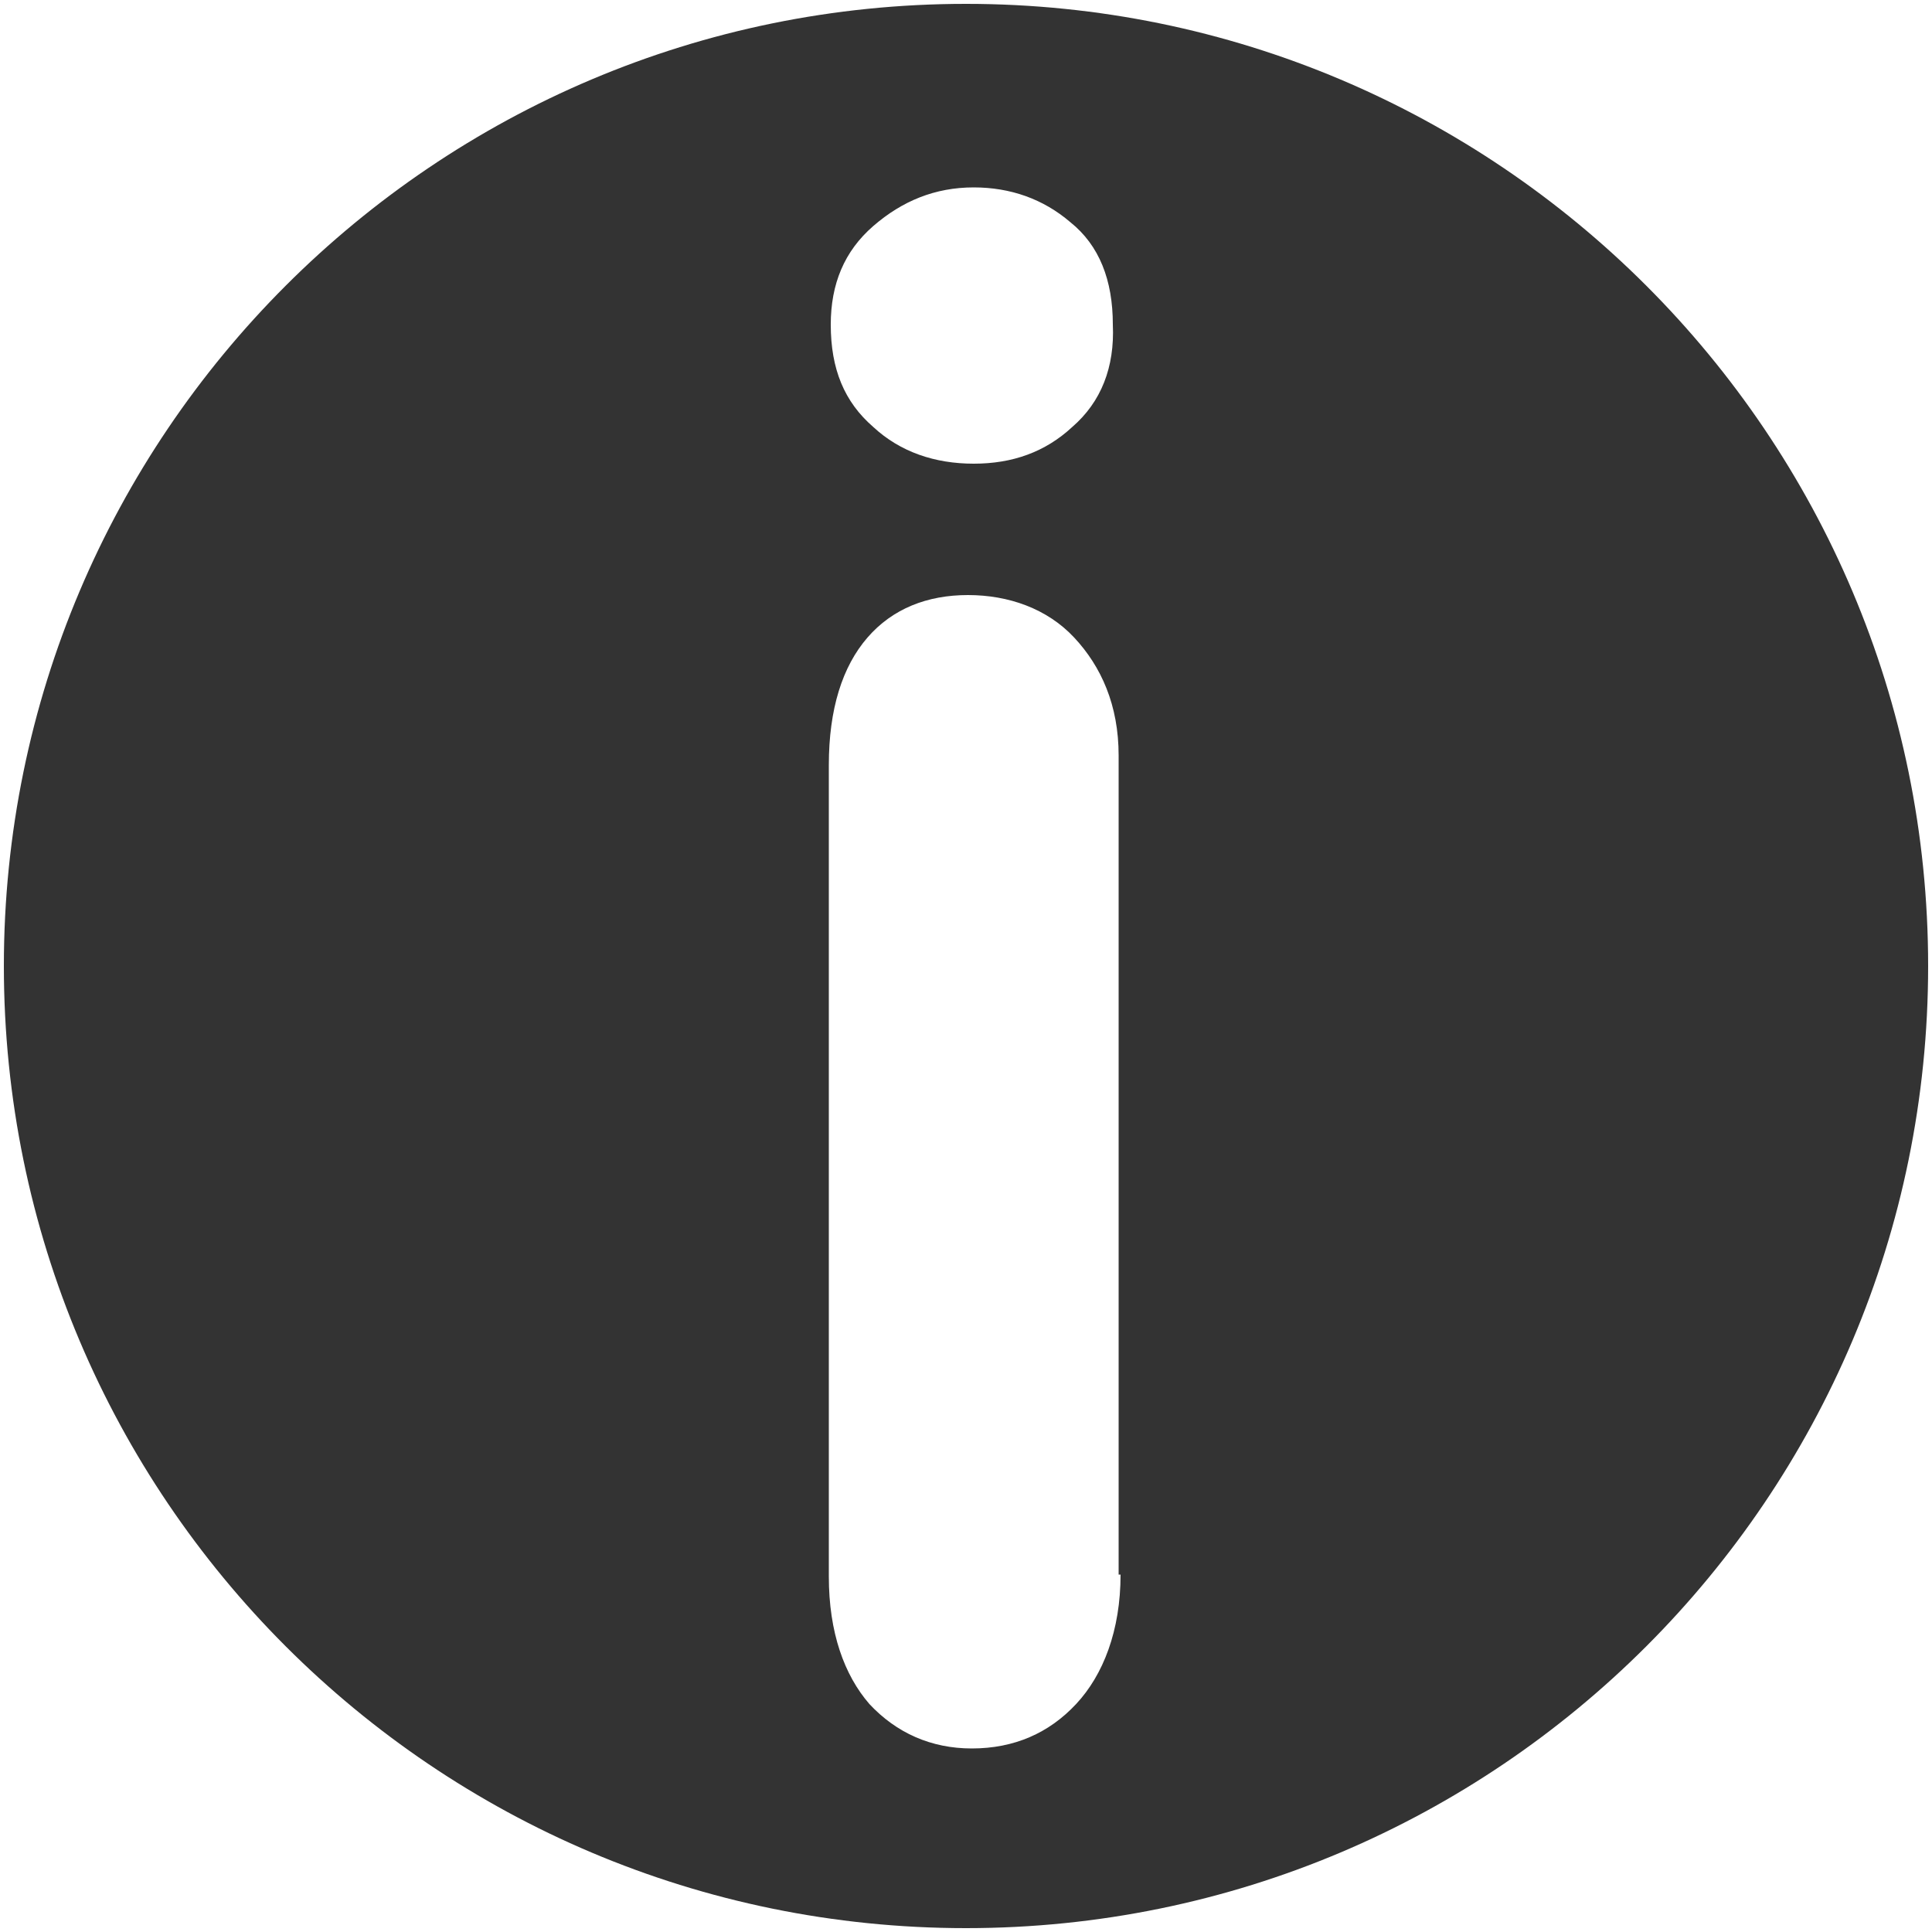
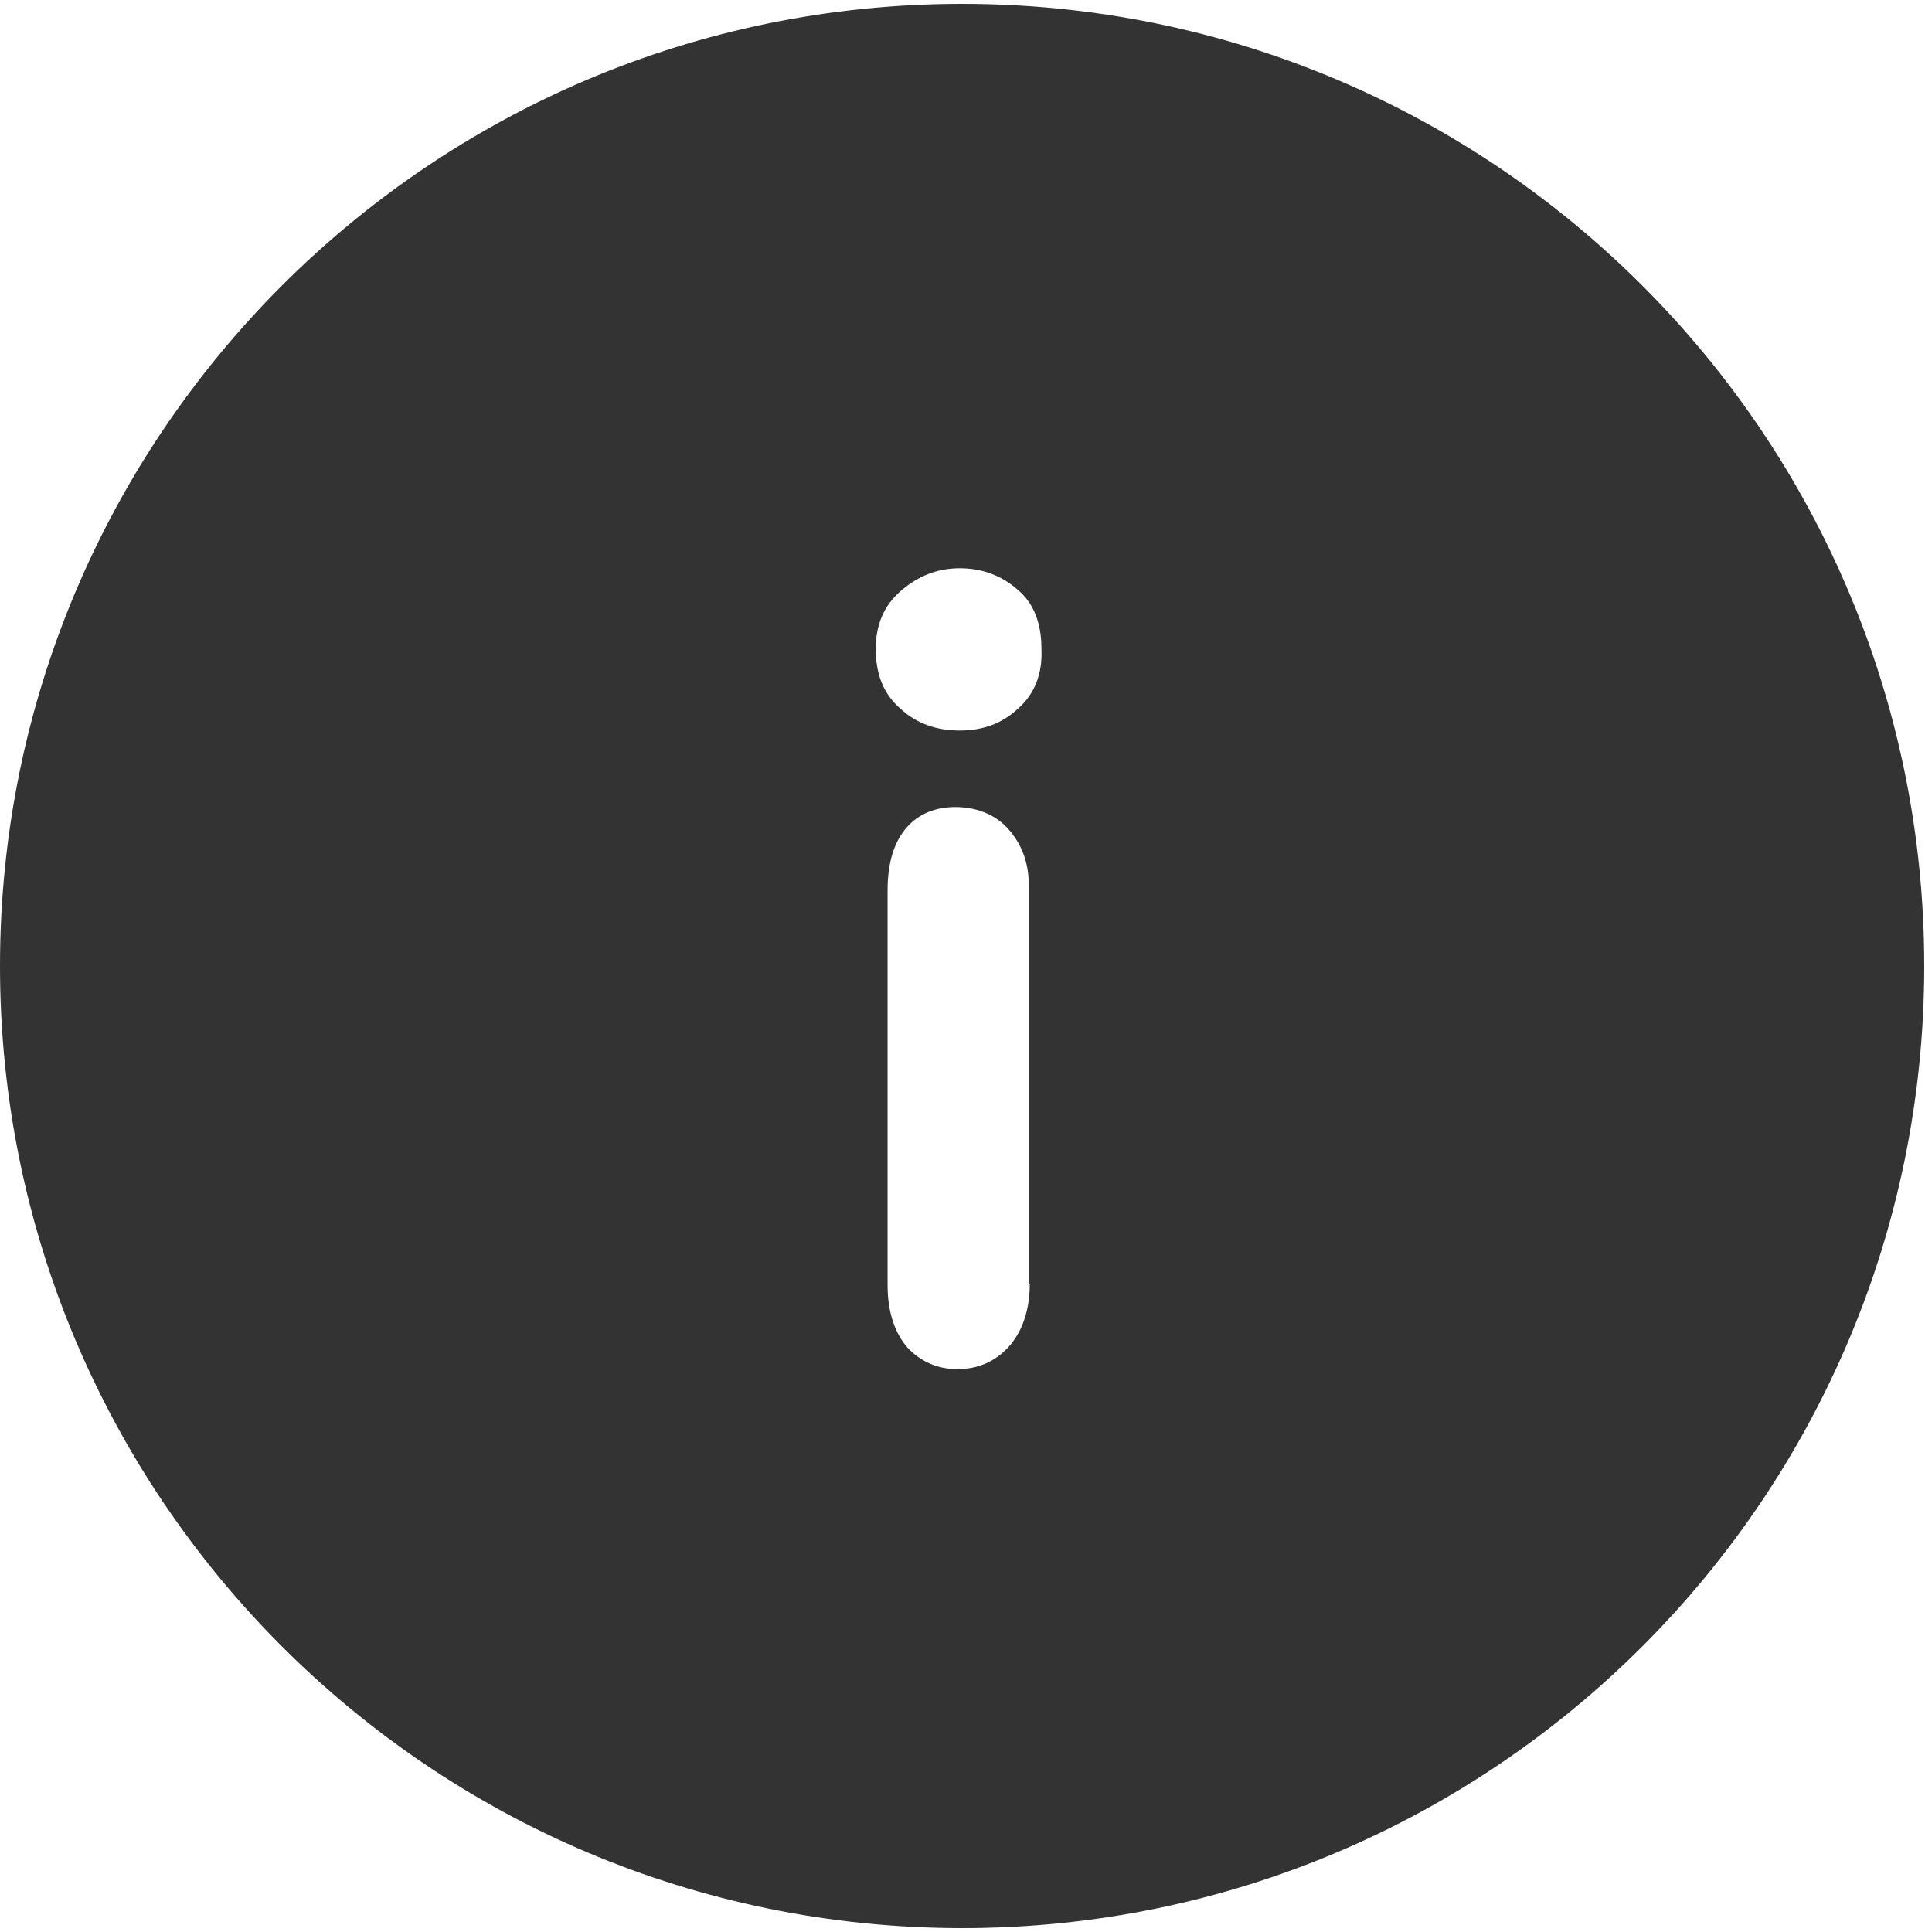
- <svg xmlns="http://www.w3.org/2000/svg" version="1.1" id="Ebene_1" x="0px" y="0px" viewBox="0 0 100 100" style="enable-background:new 0 0 100 100;" xml:space="preserve">
-   <style type="text/css">
- 	.st0{fill:#333333;}
- </style>
-   <path class="st0" d="M50,0.2C22.5,0.2,0.2,22.5,0.2,50S22.5,99.8,50,99.8S99.8,77.5,99.8,50S77.5,0.2,50,0.2z M58,81.5  c0,2.9-0.9,5.2-2.3,6.7s-3.2,2.3-5.4,2.3c-2.1,0-3.9-0.8-5.3-2.3c-1.3-1.5-2.1-3.7-2.1-6.6v-42c0-2.9,0.7-5.1,2-6.6  c1.3-1.5,3.1-2.2,5.2-2.2c2.1,0,4.1,0.7,5.5,2.2c1.4,1.5,2.3,3.5,2.3,6.1V81.5z M55.5,22.1c-1.4,1.3-3.1,1.9-5.1,1.9  c-2,0-3.8-0.6-5.2-1.9c-1.5-1.3-2.2-3-2.2-5.3c0-2.1,0.7-3.8,2.2-5.1c1.5-1.3,3.2-2,5.2-2c1.9,0,3.6,0.6,5,1.8  c1.5,1.2,2.2,3,2.2,5.3C57.7,19,57,20.8,55.5,22.1z" />
+ <svg xmlns="http://www.w3.org/2000/svg" version="1.1" id="Ebene_1" x="0px" y="0px" width="557.761px" height="560px" viewBox="201.12 0 557.761 560" enable-background="new 201.12 0 557.761 560" xml:space="preserve">
+   <path fill="#333333" d="M480,1.12C326,1.12,201.12,126,201.12,280S326,558.88,480,558.88S758.881,434,758.881,280S634,1.12,480,1.12  z M499.604,372.289c0,7.915-2.457,14.191-6.277,18.285c-3.821,4.093-8.732,6.276-14.736,6.276c-5.731,0-10.643-2.184-14.464-6.276  c-3.547-4.094-5.731-10.098-5.731-18.011V257.945c0-7.914,1.91-13.918,5.458-18.011c3.548-4.094,8.46-6.004,14.191-6.004  s11.189,1.911,15.009,6.004c3.821,4.093,6.276,9.551,6.276,16.646v115.709H499.604z M496.09,205.5  c-4.604,4.276-10.197,6.25-16.776,6.25s-12.5-1.974-17.105-6.25c-4.933-4.276-7.236-9.868-7.236-17.433  c0-6.908,2.303-12.5,7.236-16.776c4.935-4.277,10.527-6.579,17.105-6.579c6.25,0,11.842,1.974,16.447,5.921  c4.935,3.948,7.236,9.868,7.236,17.435C503.326,195.303,501.024,201.224,496.09,205.5z" />
</svg>
